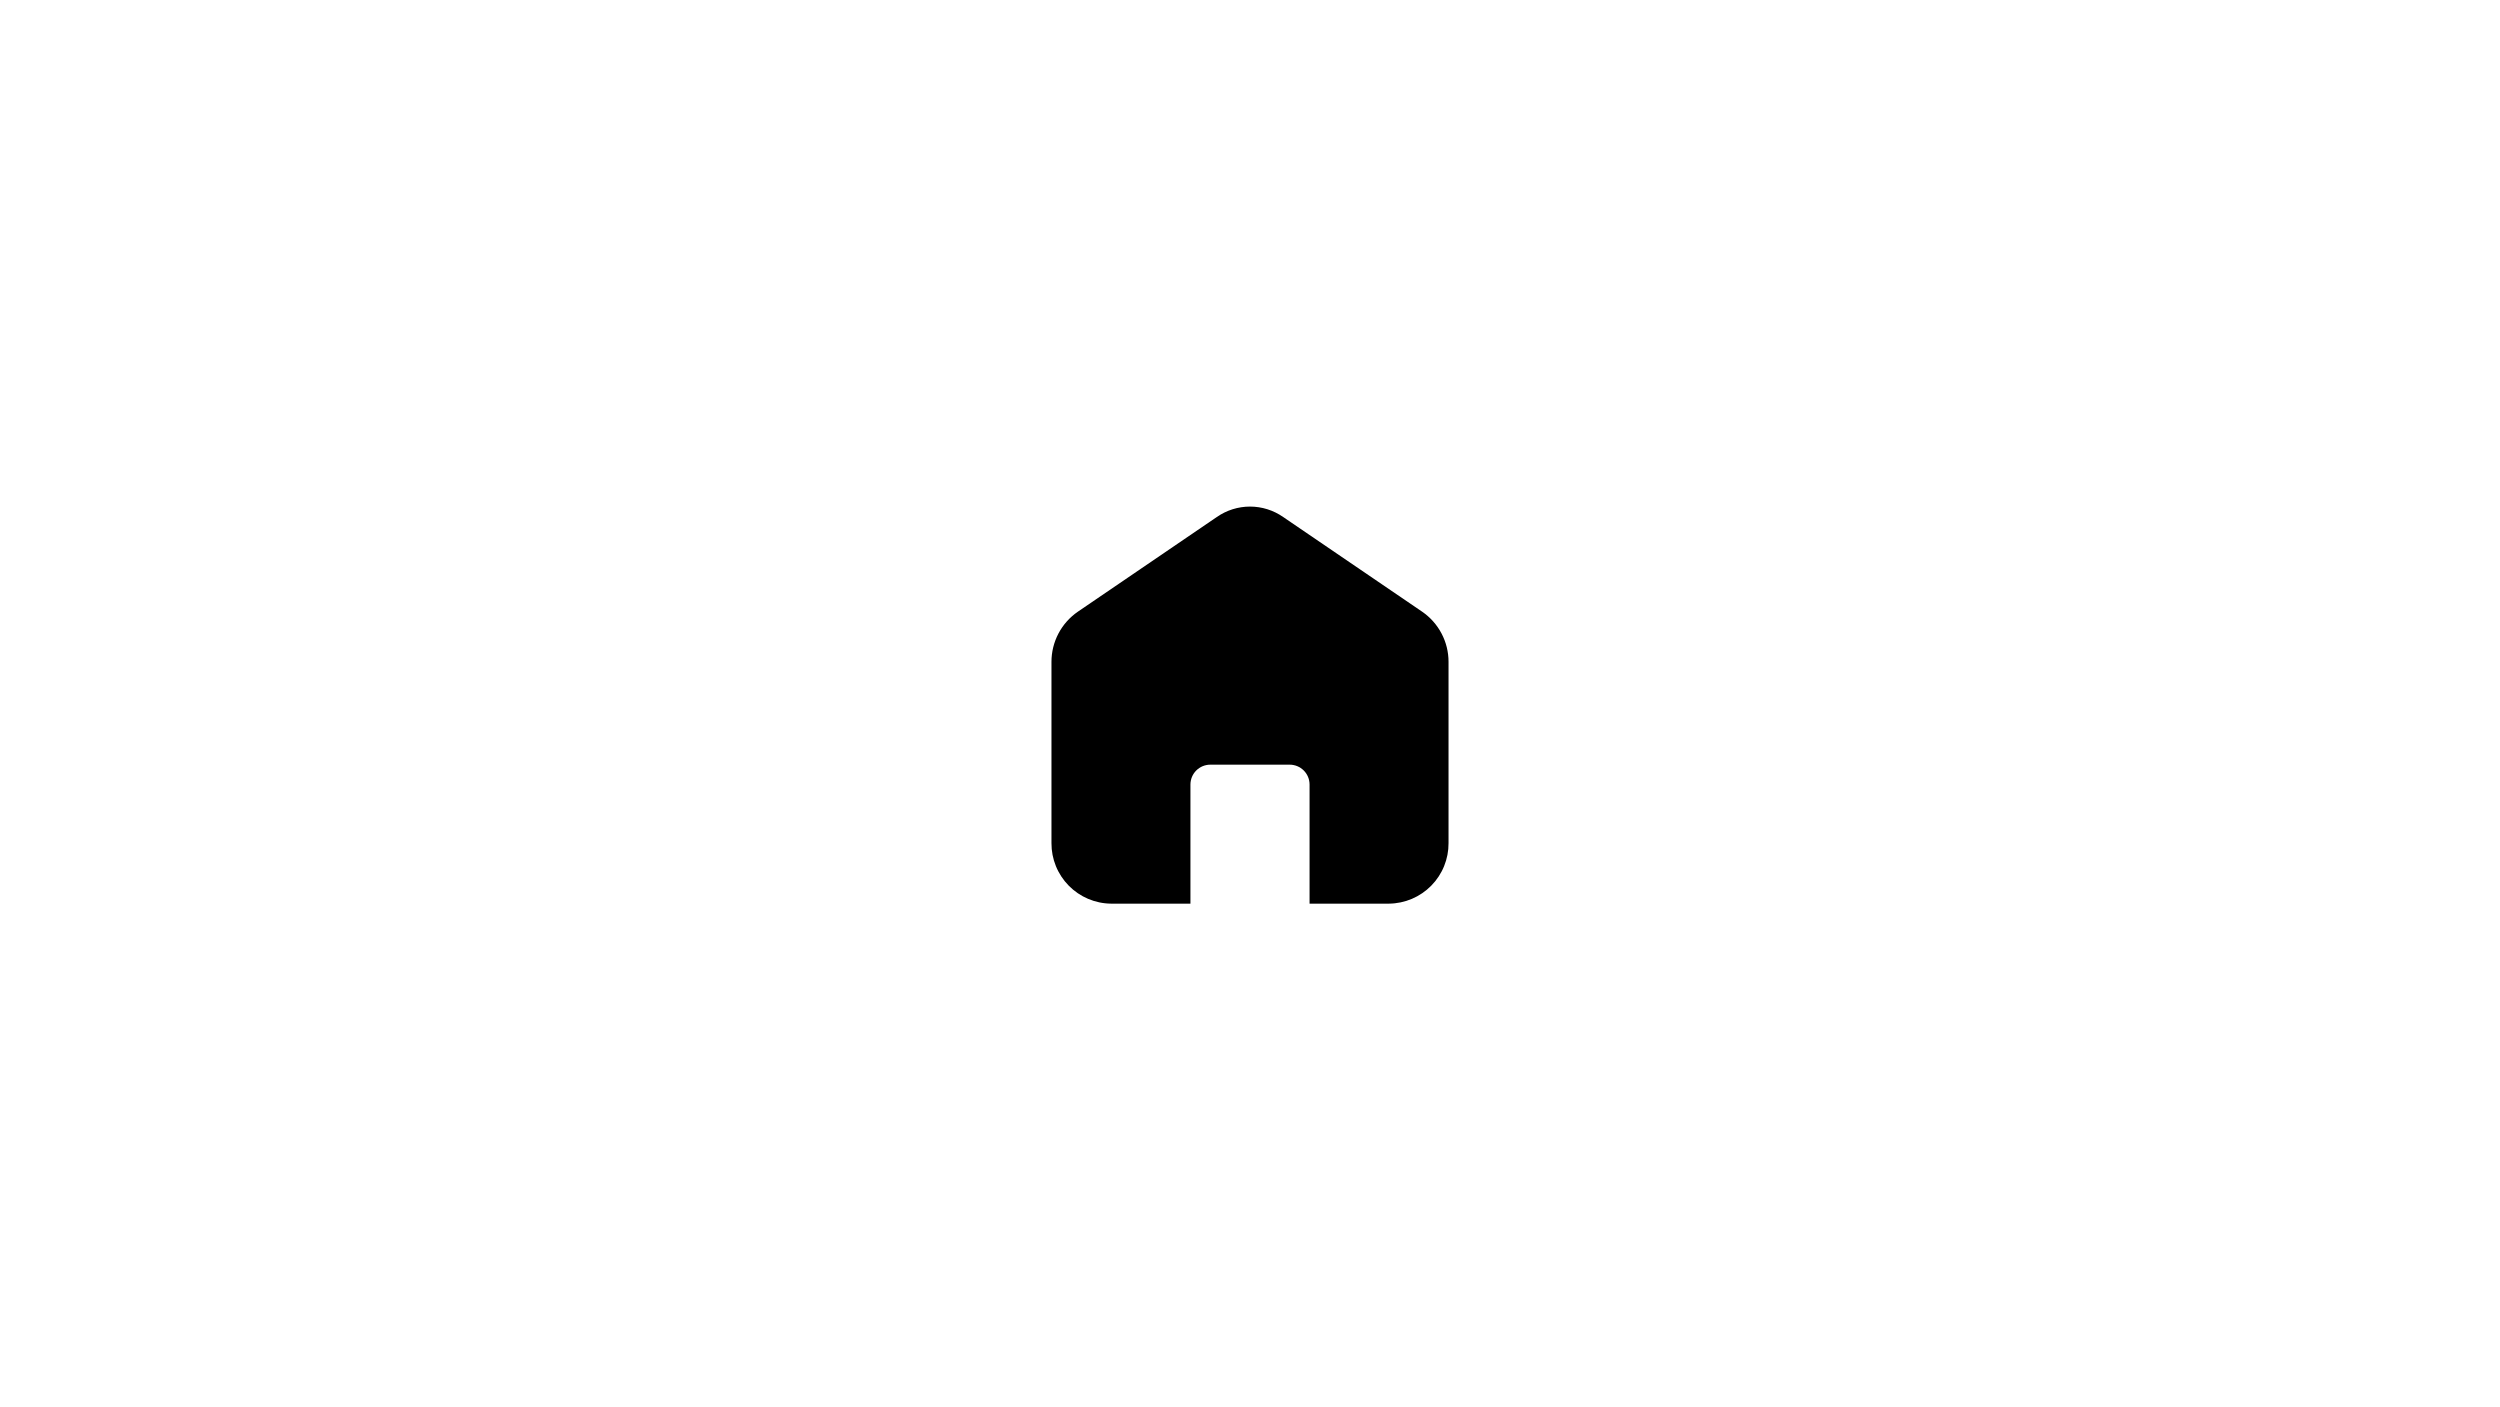
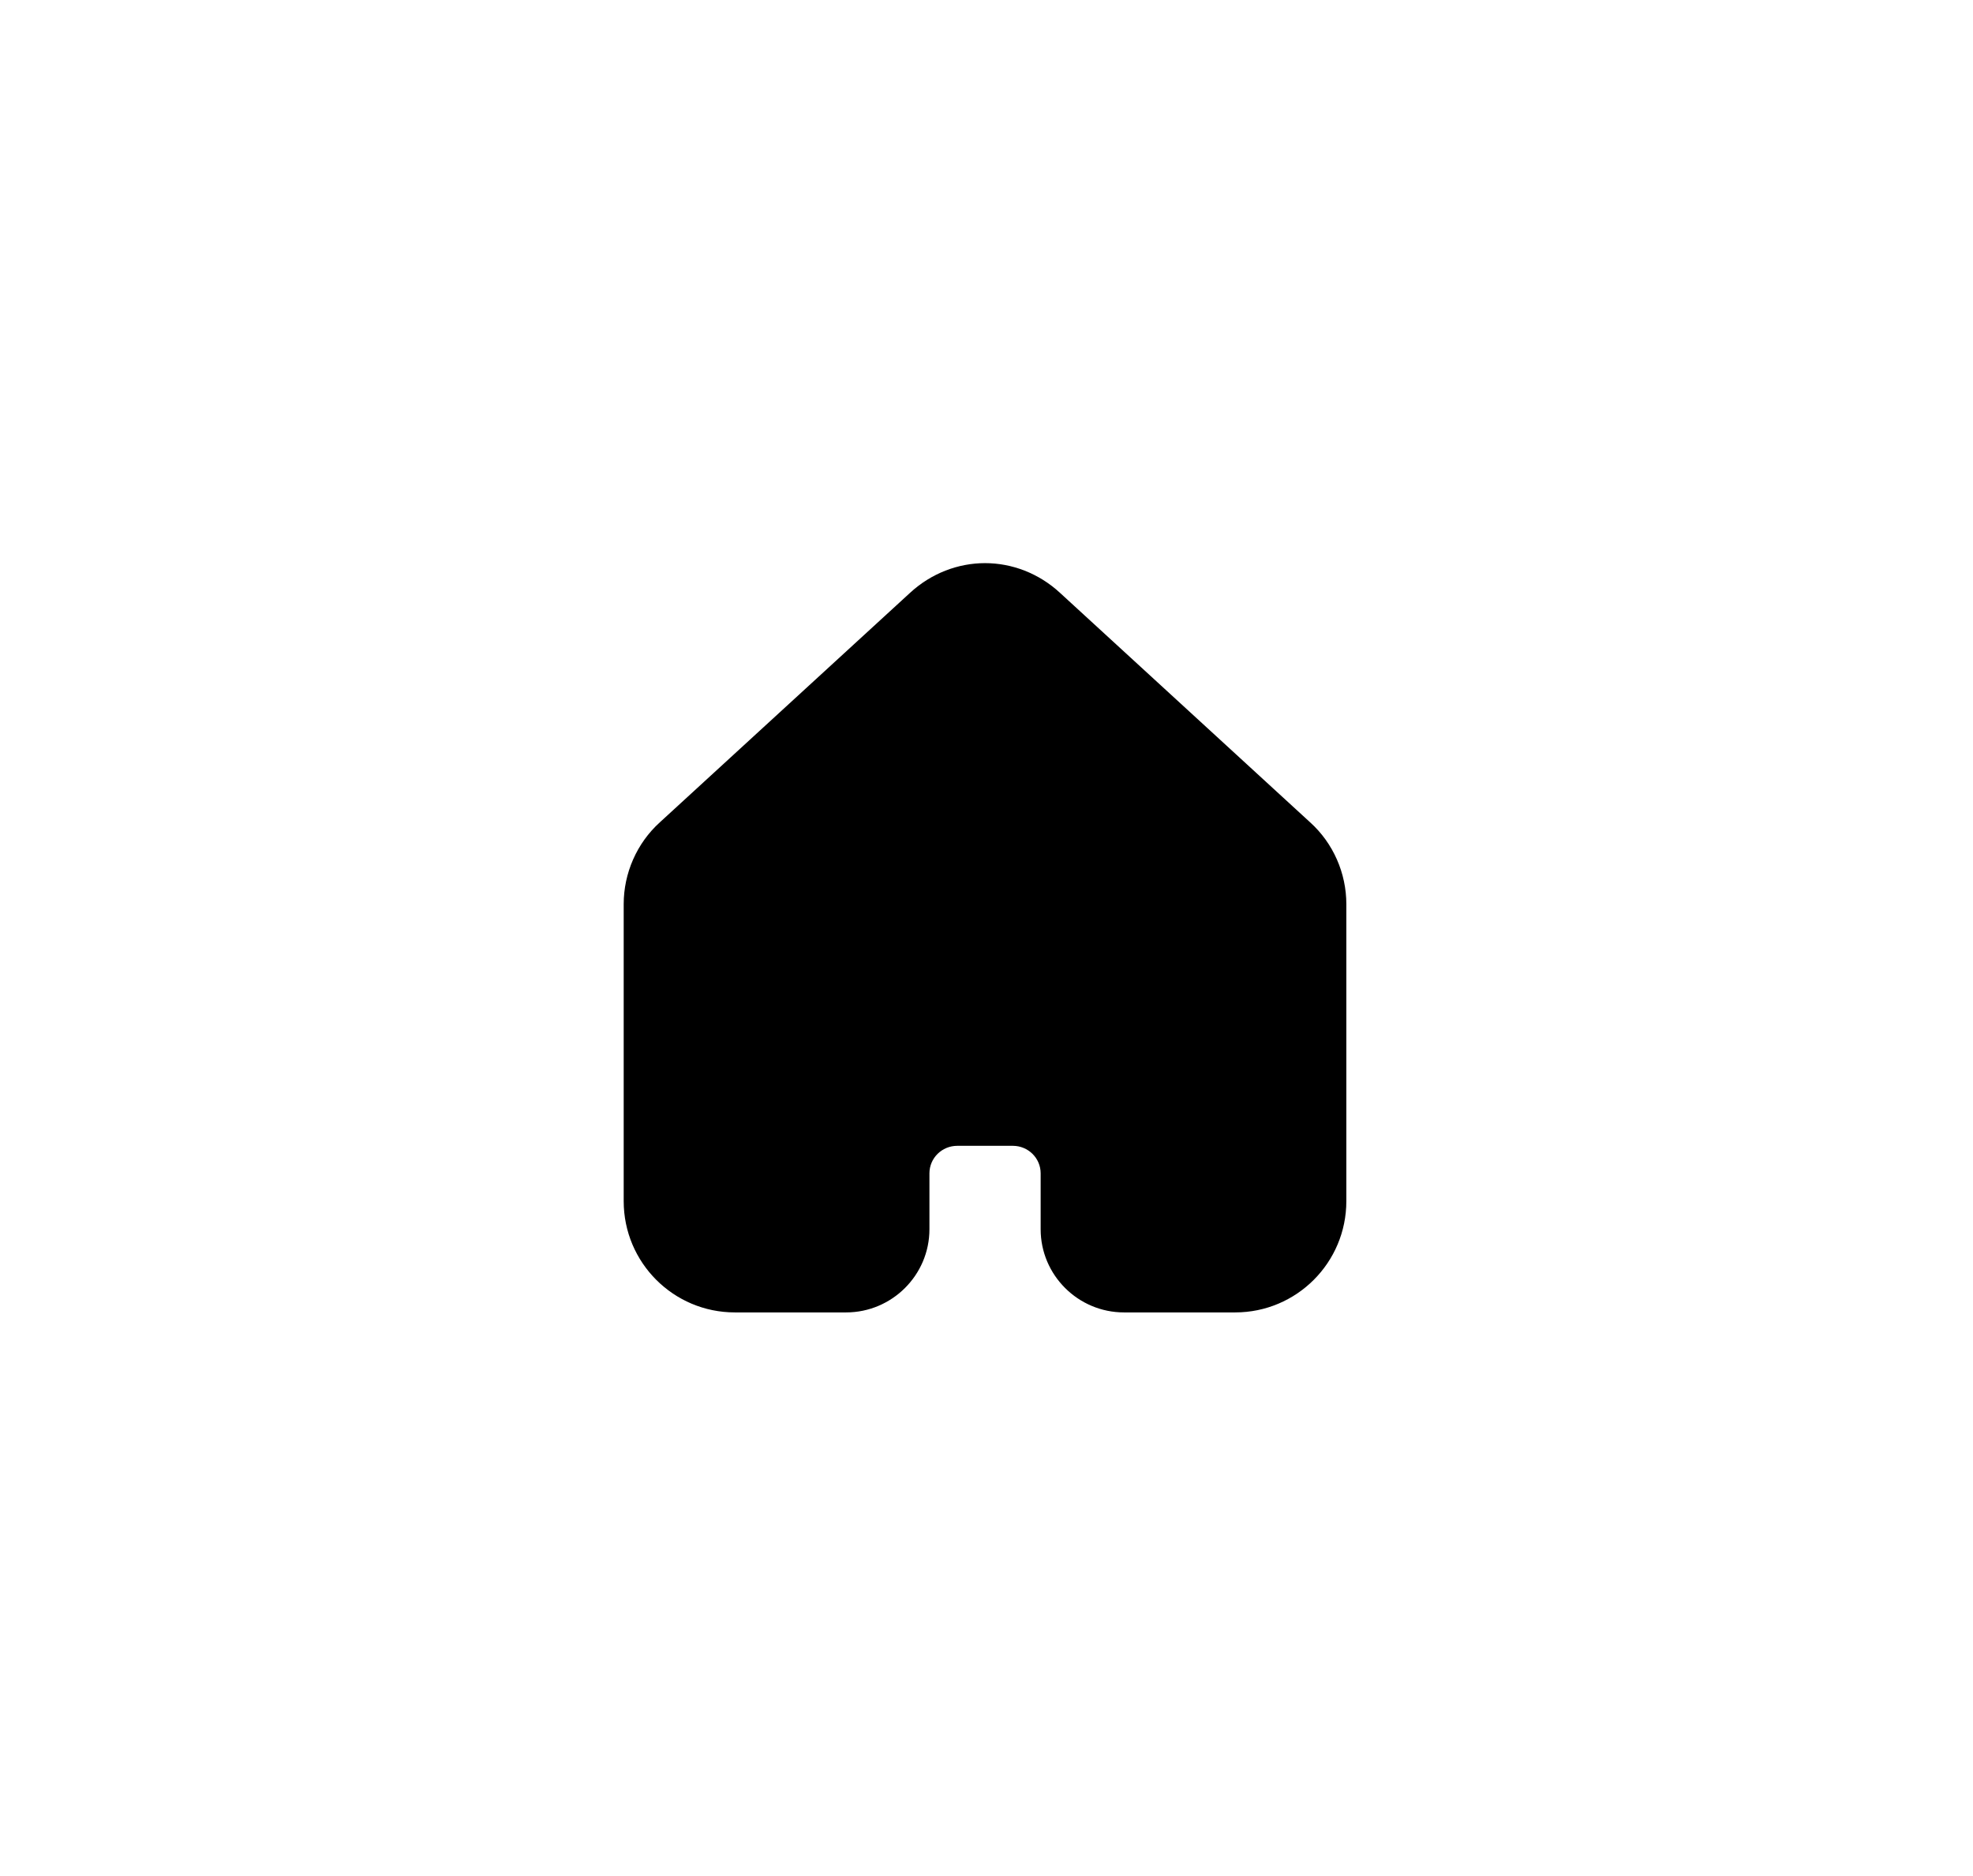
- <svg xmlns="http://www.w3.org/2000/svg" width="1920" zoomAndPan="magnify" viewBox="0 0 1440 810" height="1080" preserveAspectRatio="xMidYMid meet" version="1.0">
+ <svg xmlns="http://www.w3.org/2000/svg" width="526" zoomAndPan="magnify" viewBox="0 0 394.5 375" height="500" preserveAspectRatio="xMidYMid meet" version="1.0">
  <defs>
-     <clipPath id="d76f45de7c">
-       <path d="M 605 291 L 835 291 L 835 520.5 L 605 520.5 Z M 605 291 " clip-rule="nonzero" />
+     <clipPath id="a350787e4d">
+       <path d="M 124.672 112.594 L 269.238 112.594 L 269.238 262.406 L 124.672 262.406 Z M 124.672 112.594 " clip-rule="nonzero" />
    </clipPath>
  </defs>
-   <g clip-path="url(#d76f45de7c)">
-     <path fill="#000000" d="M 819.148 352.328 L 739.098 297.789 C 737.707 296.82 736.246 295.961 734.723 295.211 C 733.199 294.461 731.629 293.832 730.008 293.324 C 728.391 292.816 726.742 292.434 725.062 292.176 C 723.387 291.918 721.699 291.789 720 291.789 C 718.301 291.789 716.613 291.918 714.938 292.176 C 713.258 292.434 711.609 292.816 709.992 293.324 C 708.371 293.832 706.801 294.461 705.277 295.211 C 703.754 295.961 702.293 296.82 700.902 297.789 L 620.852 352.328 C 619.684 353.129 618.566 354 617.504 354.938 C 616.438 355.875 615.434 356.875 614.492 357.934 C 613.551 358.992 612.676 360.105 611.867 361.273 C 611.059 362.438 610.328 363.648 609.668 364.902 C 609.008 366.16 608.426 367.449 607.922 368.777 C 607.418 370.102 606.996 371.453 606.656 372.832 C 606.32 374.207 606.066 375.602 605.895 377.008 C 605.727 378.418 605.641 379.828 605.645 381.25 L 605.645 485.633 C 605.637 486.766 605.688 487.895 605.789 489.023 C 605.895 490.148 606.055 491.27 606.266 492.379 C 606.48 493.492 606.75 494.59 607.07 495.676 C 607.391 496.762 607.766 497.828 608.191 498.879 C 608.617 499.926 609.094 500.953 609.621 501.953 C 610.148 502.957 610.723 503.93 611.344 504.875 C 611.965 505.82 612.633 506.734 613.344 507.617 C 614.055 508.496 614.809 509.34 615.602 510.148 C 616.395 510.953 617.227 511.719 618.094 512.445 C 618.965 513.172 619.867 513.852 620.801 514.488 C 621.738 515.125 622.703 515.715 623.695 516.258 C 624.691 516.801 625.707 517.293 626.75 517.738 C 627.789 518.18 628.852 518.57 629.934 518.91 C 631.012 519.25 632.105 519.535 633.215 519.766 C 634.32 520 635.438 520.176 636.562 520.297 C 637.691 520.422 638.82 520.488 639.949 520.5 L 685.691 520.5 L 685.691 451.887 C 685.691 451.137 685.766 450.391 685.914 449.656 C 686.059 448.918 686.277 448.203 686.562 447.512 C 686.852 446.816 687.203 446.156 687.621 445.531 C 688.039 444.91 688.512 444.332 689.043 443.801 C 689.574 443.27 690.152 442.793 690.773 442.379 C 691.398 441.961 692.059 441.609 692.754 441.32 C 693.445 441.035 694.16 440.816 694.898 440.672 C 695.633 440.523 696.379 440.449 697.129 440.449 L 742.871 440.449 C 743.621 440.449 744.367 440.523 745.102 440.672 C 745.84 440.816 746.555 441.035 747.246 441.32 C 747.941 441.609 748.602 441.961 749.223 442.379 C 749.848 442.793 750.426 443.27 750.957 443.801 C 751.488 444.332 751.961 444.91 752.379 445.531 C 752.797 446.156 753.148 446.816 753.438 447.512 C 753.723 448.203 753.941 448.918 754.086 449.656 C 754.234 450.391 754.309 451.137 754.309 451.887 L 754.309 520.5 L 800.051 520.5 C 801.18 520.488 802.309 520.422 803.434 520.297 C 804.562 520.176 805.676 520 806.785 519.766 C 807.895 519.535 808.988 519.25 810.066 518.91 C 811.148 518.57 812.207 518.18 813.25 517.738 C 814.293 517.293 815.309 516.801 816.305 516.258 C 817.297 515.715 818.262 515.125 819.199 514.488 C 820.133 513.852 821.035 513.172 821.906 512.445 C 822.773 511.719 823.605 510.953 824.398 510.148 C 825.191 509.34 825.945 508.496 826.656 507.617 C 827.367 506.734 828.035 505.82 828.656 504.875 C 829.277 503.93 829.852 502.957 830.379 501.953 C 830.906 500.953 831.383 499.926 831.809 498.879 C 832.234 497.828 832.609 496.762 832.93 495.676 C 833.25 494.59 833.52 493.492 833.734 492.379 C 833.945 491.27 834.105 490.148 834.211 489.023 C 834.312 487.895 834.363 486.766 834.355 485.633 L 834.355 381.25 C 834.359 379.828 834.273 378.418 834.105 377.008 C 833.934 375.602 833.68 374.207 833.344 372.832 C 833.004 371.453 832.582 370.102 832.078 368.777 C 831.574 367.449 830.992 366.16 830.332 364.902 C 829.672 363.648 828.941 362.438 828.133 361.273 C 827.324 360.105 826.449 358.992 825.508 357.934 C 824.566 356.875 823.562 355.875 822.496 354.938 C 821.434 354 820.316 353.129 819.148 352.328 Z M 819.148 352.328 " fill-opacity="1" fill-rule="nonzero" />
+   <g clip-path="url(#a350787e4d)">
+     <path fill="#000000" d="M 269.199 180.77 L 269.199 240.164 C 269.199 252.449 259.25 262.406 246.973 262.406 L 224.746 262.406 C 215.574 262.406 208.078 254.953 208.078 245.777 L 208.078 234.602 C 208.078 231.543 205.57 229.098 202.52 229.098 L 191.398 229.098 C 188.344 229.098 185.84 231.543 185.84 234.602 L 185.84 245.777 C 185.84 254.953 178.336 262.406 169.172 262.406 L 146.934 262.406 C 134.656 262.406 124.707 252.449 124.707 240.164 L 124.707 180.77 C 124.707 174.598 127.32 168.594 131.934 164.418 L 181.945 118.547 C 186.23 114.594 191.617 112.594 196.957 112.594 C 202.297 112.594 207.688 114.594 211.961 118.547 L 261.973 164.43 C 266.586 168.594 269.199 174.598 269.199 180.77 Z M 269.199 180.77 " fill-opacity="1" fill-rule="nonzero" />
  </g>
</svg>
